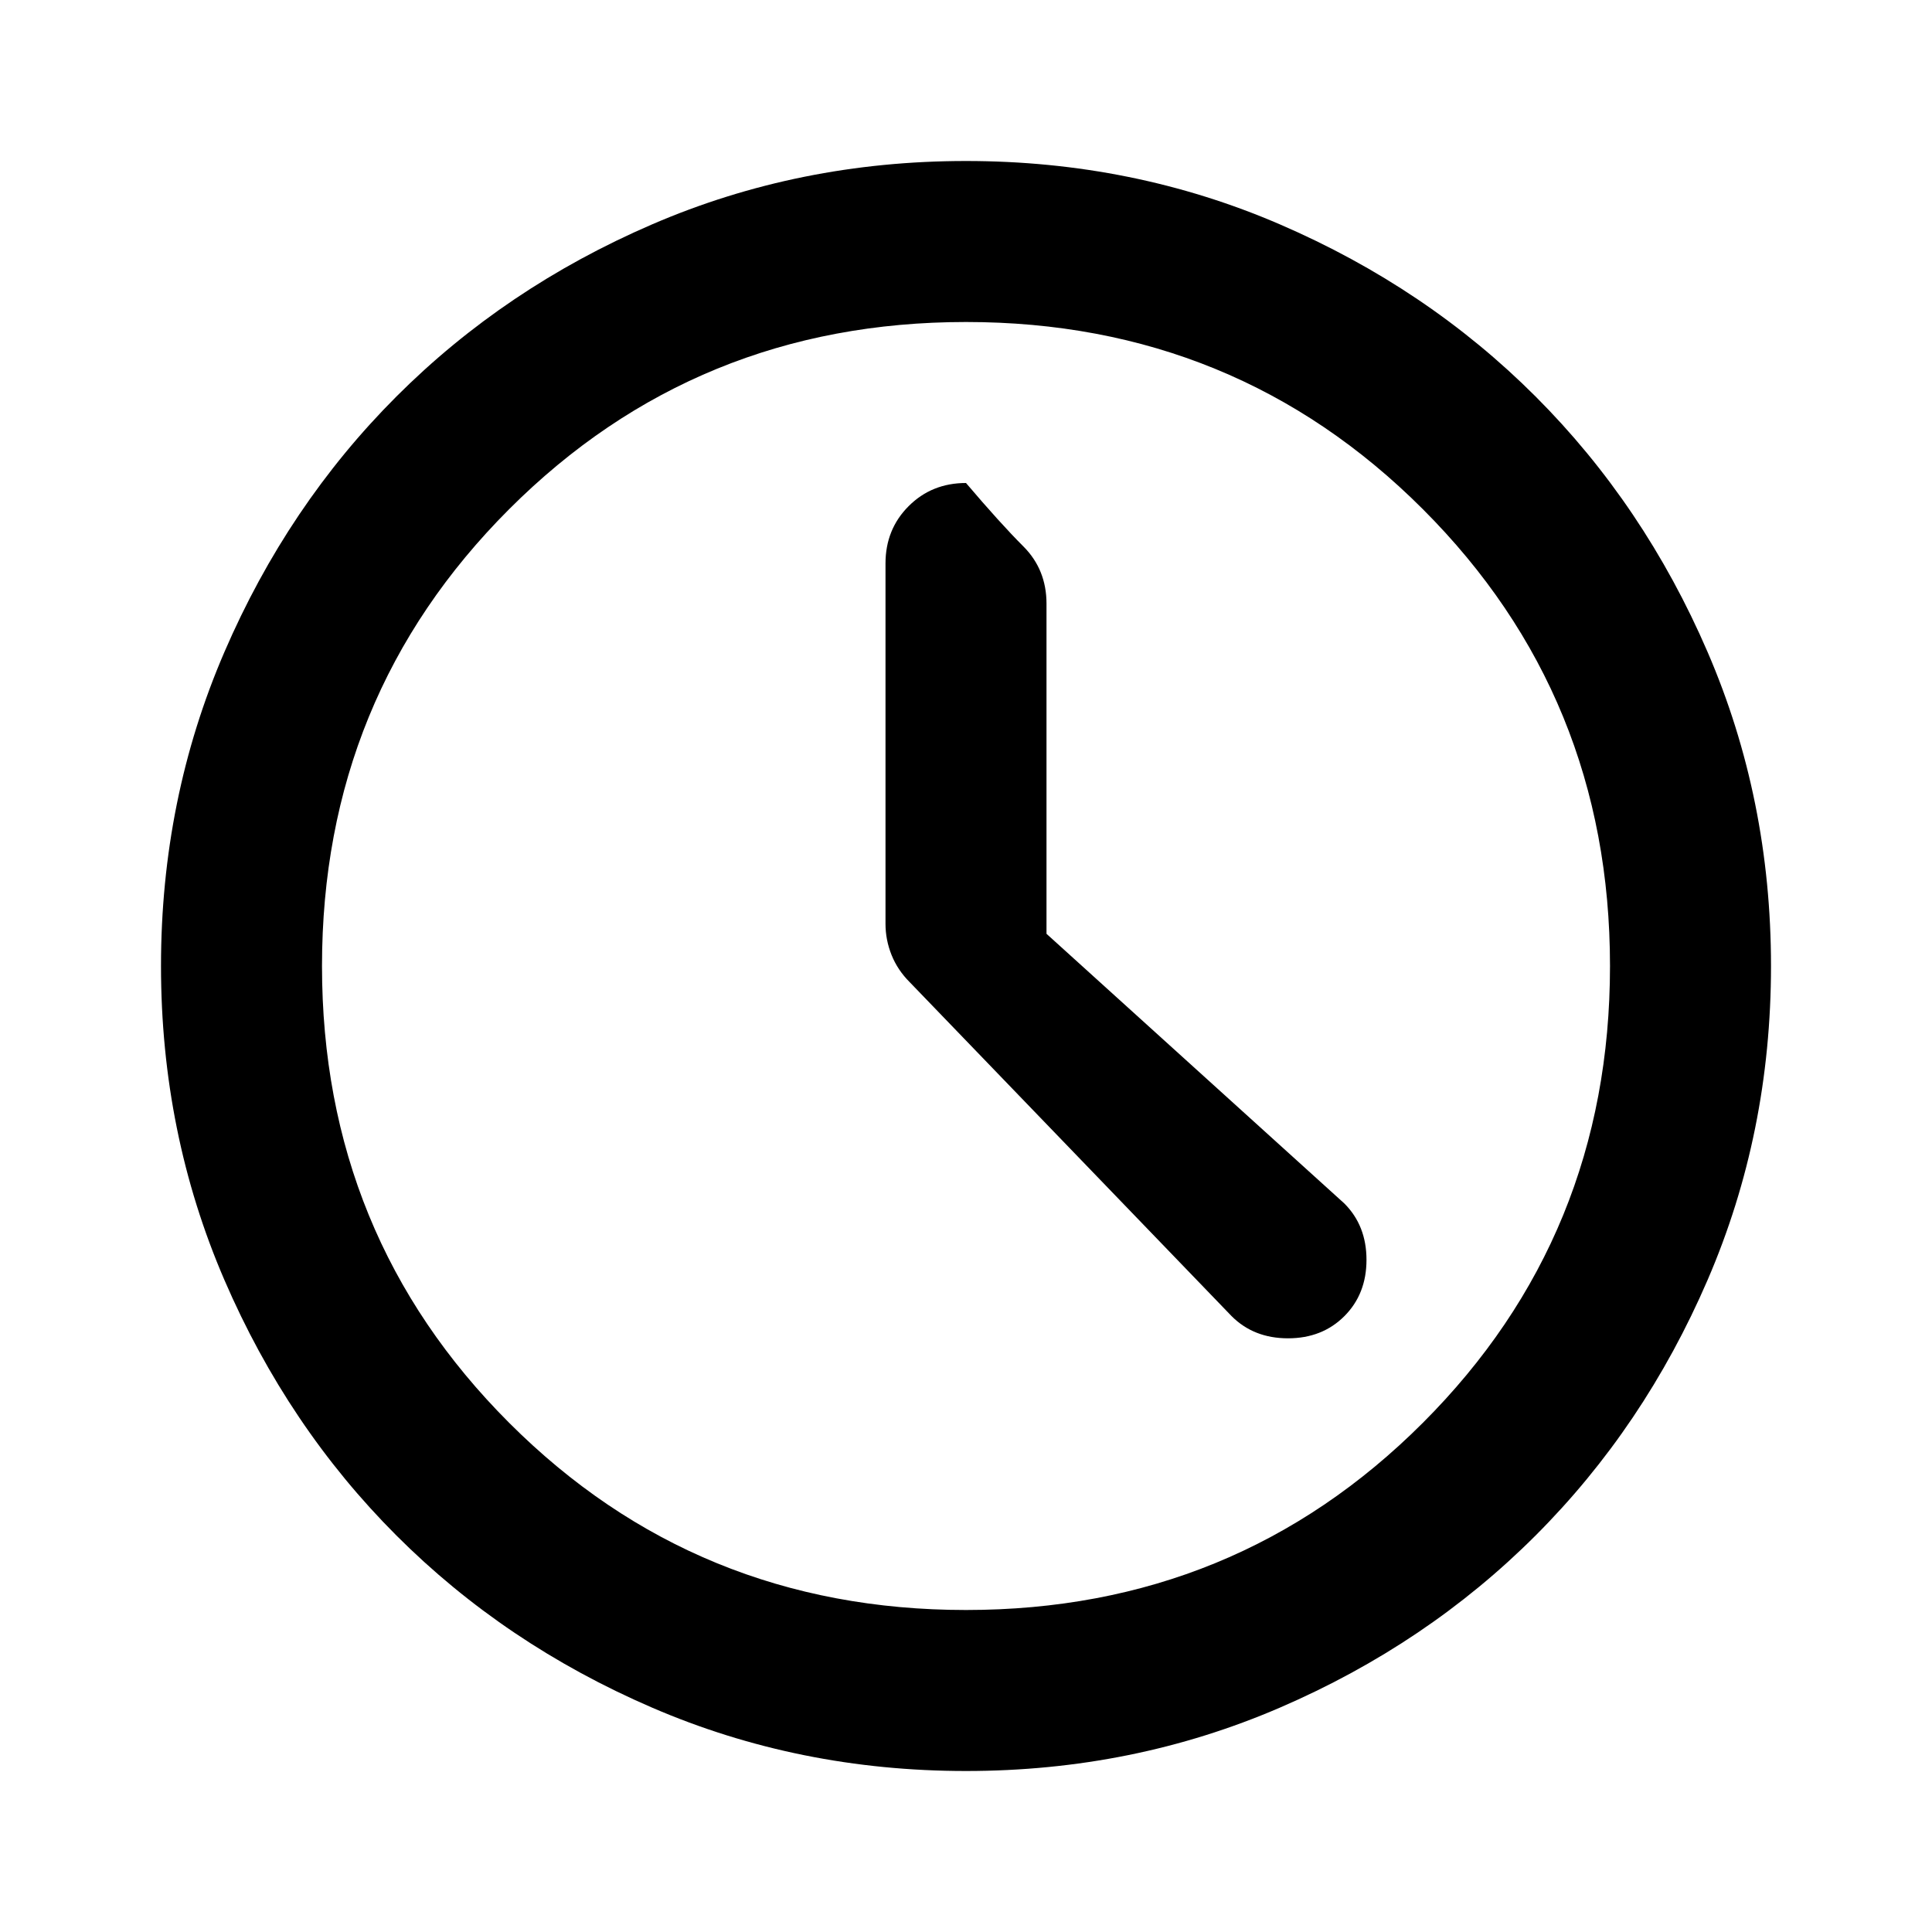
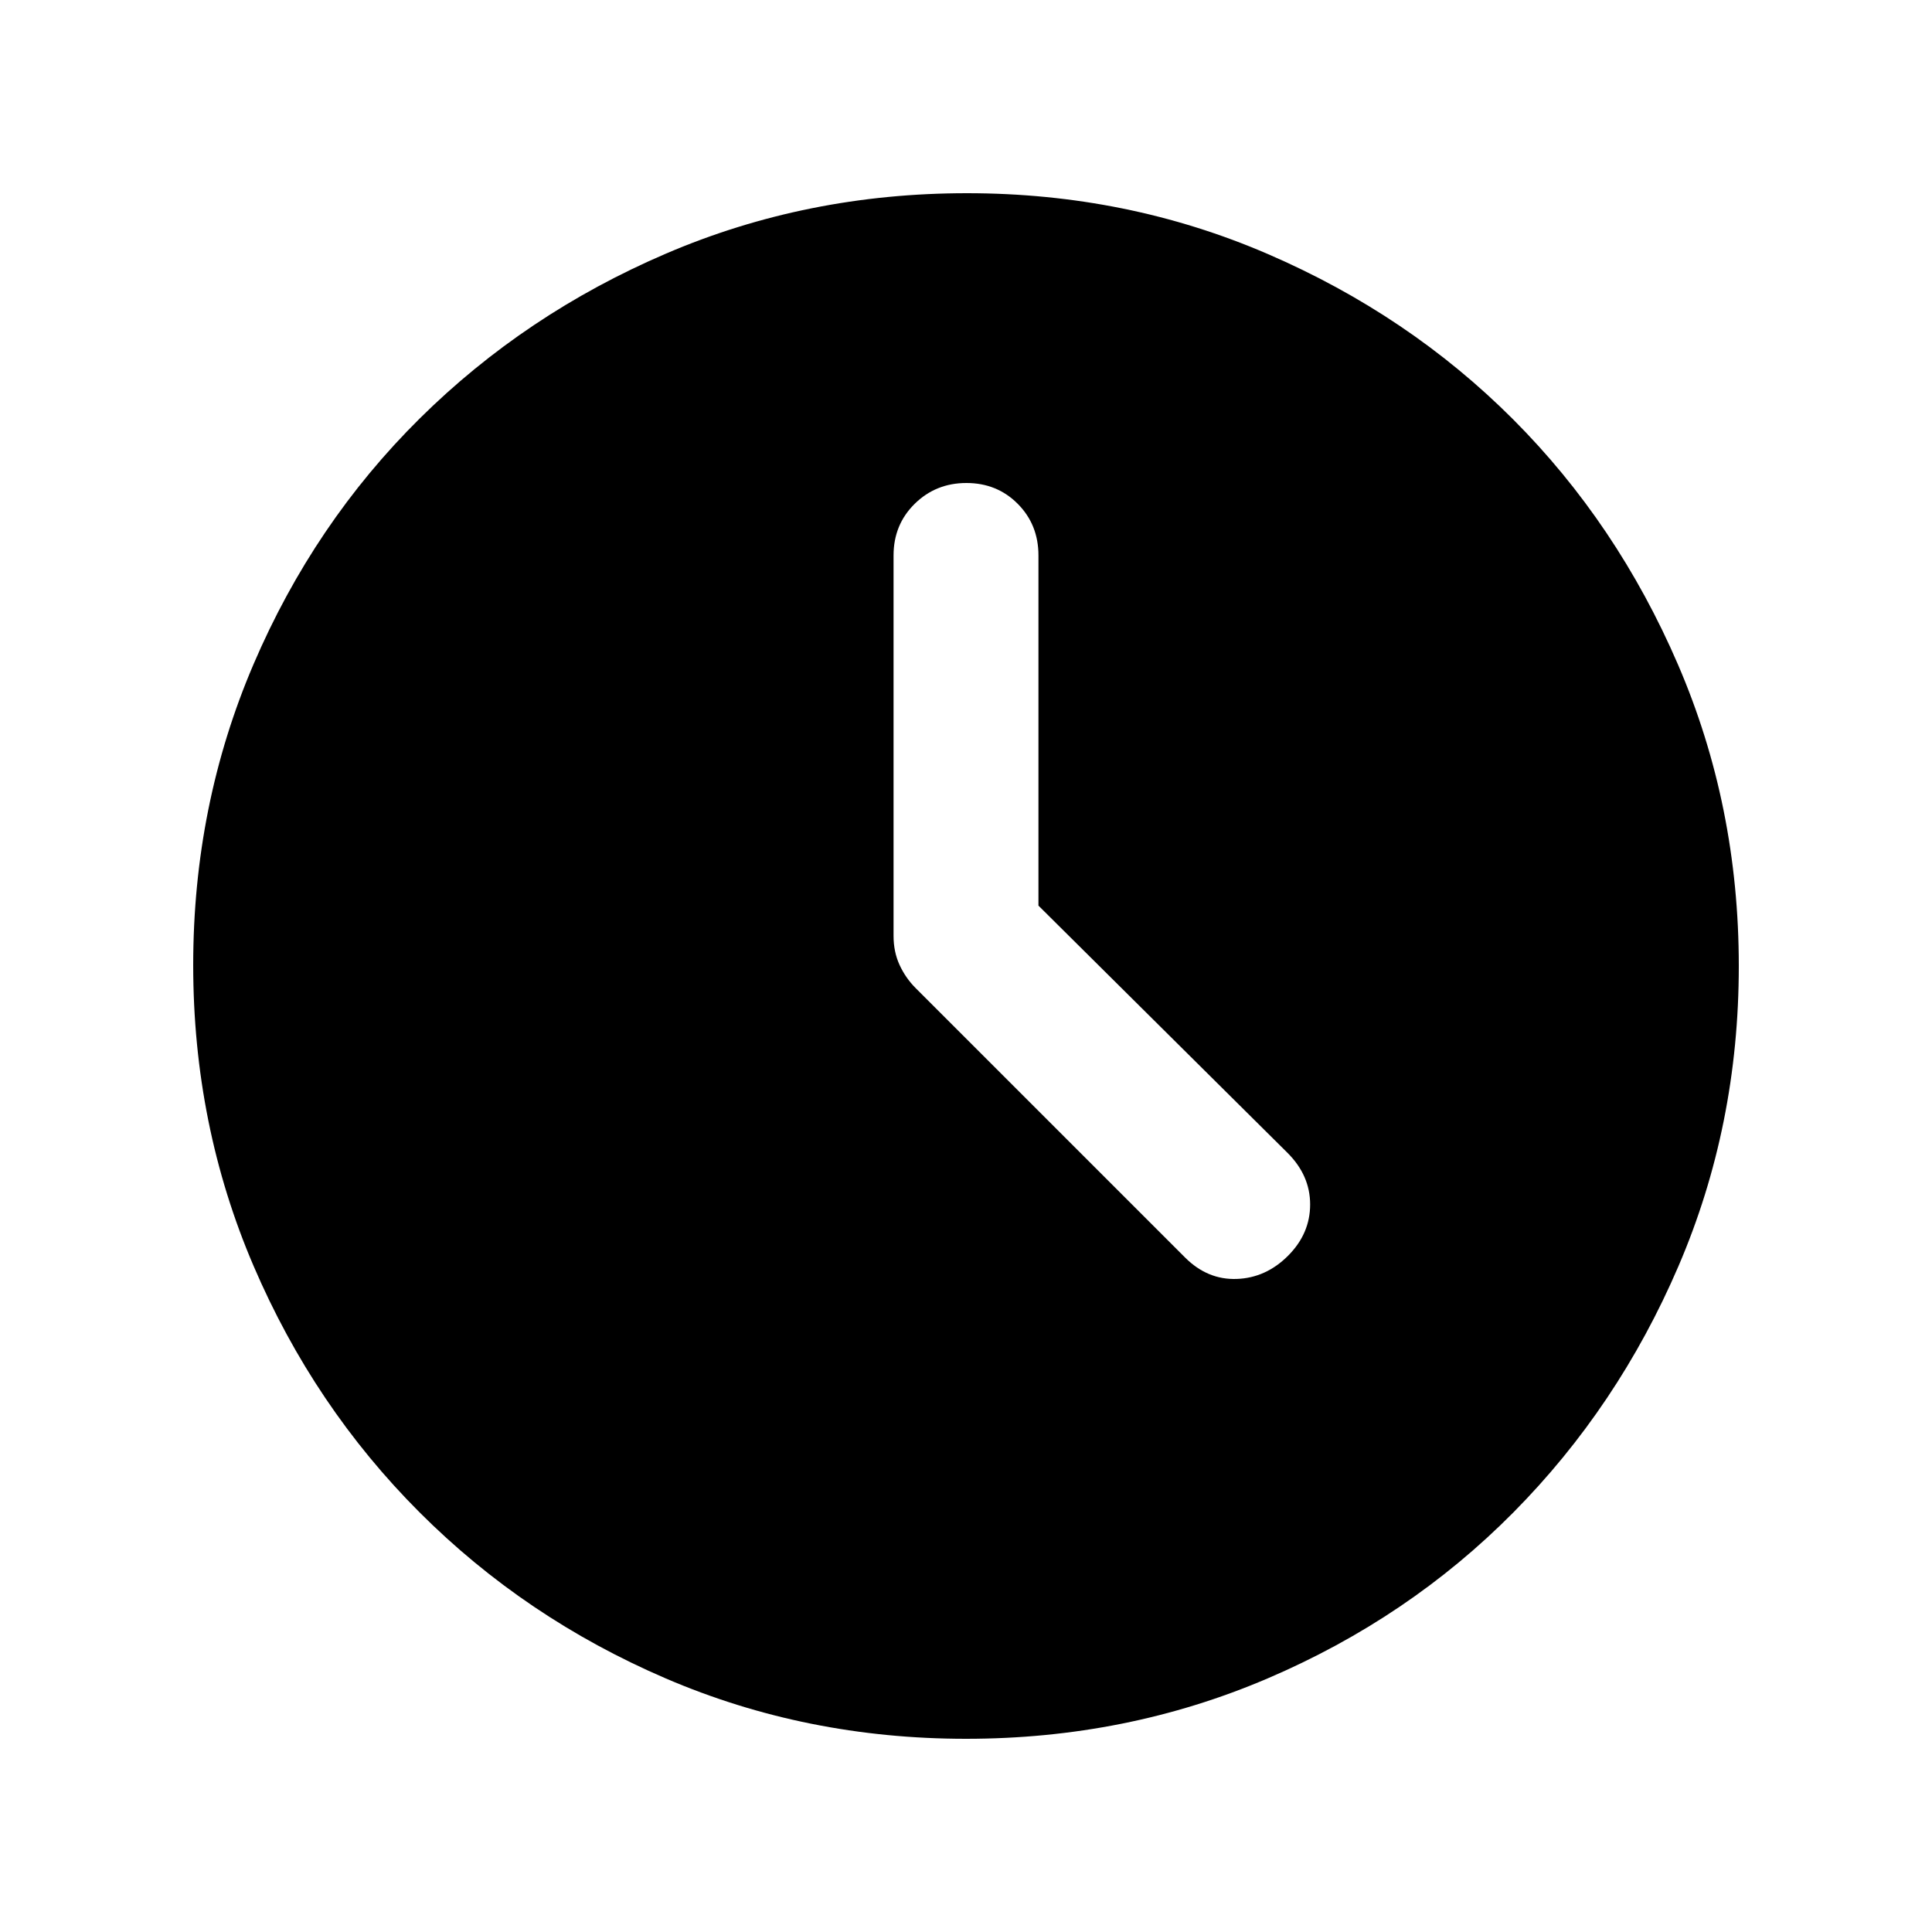
- <svg xmlns="http://www.w3.org/2000/svg" width="24" height="24" viewBox="0 -960 960 960">
-   <path fill-rule="evenodd" d="M480-80q-83 0-156-31.5T197-197q-54-54-85.5-127T80-480q0-83 31.5-156T197-763q54-54 127-85.5T480-880q83 0 156 31.5T763-763q54 54 85.5 127T880-480q0 83-31.5 156T763-197q-54 54-127 85.5T480-80Zm0-80q134 0 227-93t93-227q0-134-93-227t-227-93q-134 0-227 93t-93 227q0 134 93 227t227 93Zm40-336v-164q0-17-11.5-28.5T480-720q-17 0-28.5 11.5T440-680v179q0 8 3 15.5t9 13.5l160 166q11 11 28 11t28-11q11-11 11-28t-11-28L520-496Z" />
+ <svg xmlns="http://www.w3.org/2000/svg" height="20" viewBox="0 -960 960 960" width="20">
+   <path d="M516-510v-174q0-15.3-10.29-25.65Q495.42-720 480.21-720t-25.71 10.35Q444-699.3 444-684v189q0 8 3 14.5t8 11.5l133.85 133.85Q600-324 614.5-324.5 629-325 640-336t11-25.5q0-14.5-11.34-25.75L516-510ZM480-96q-79.38 0-149.19-30T208.5-208.5Q156-261 126-330.96t-30-149.5Q96-560 126-630q30-70 82.5-122t122.46-82q69.96-30 149.5-30t149.55 30.24q70 30.24 121.79 82.08 51.78 51.84 81.99 121.92Q864-559.68 864-480q0 79.38-30 149.19T752-208.5Q700-156 629.87-126T480-96Z" />
</svg>
